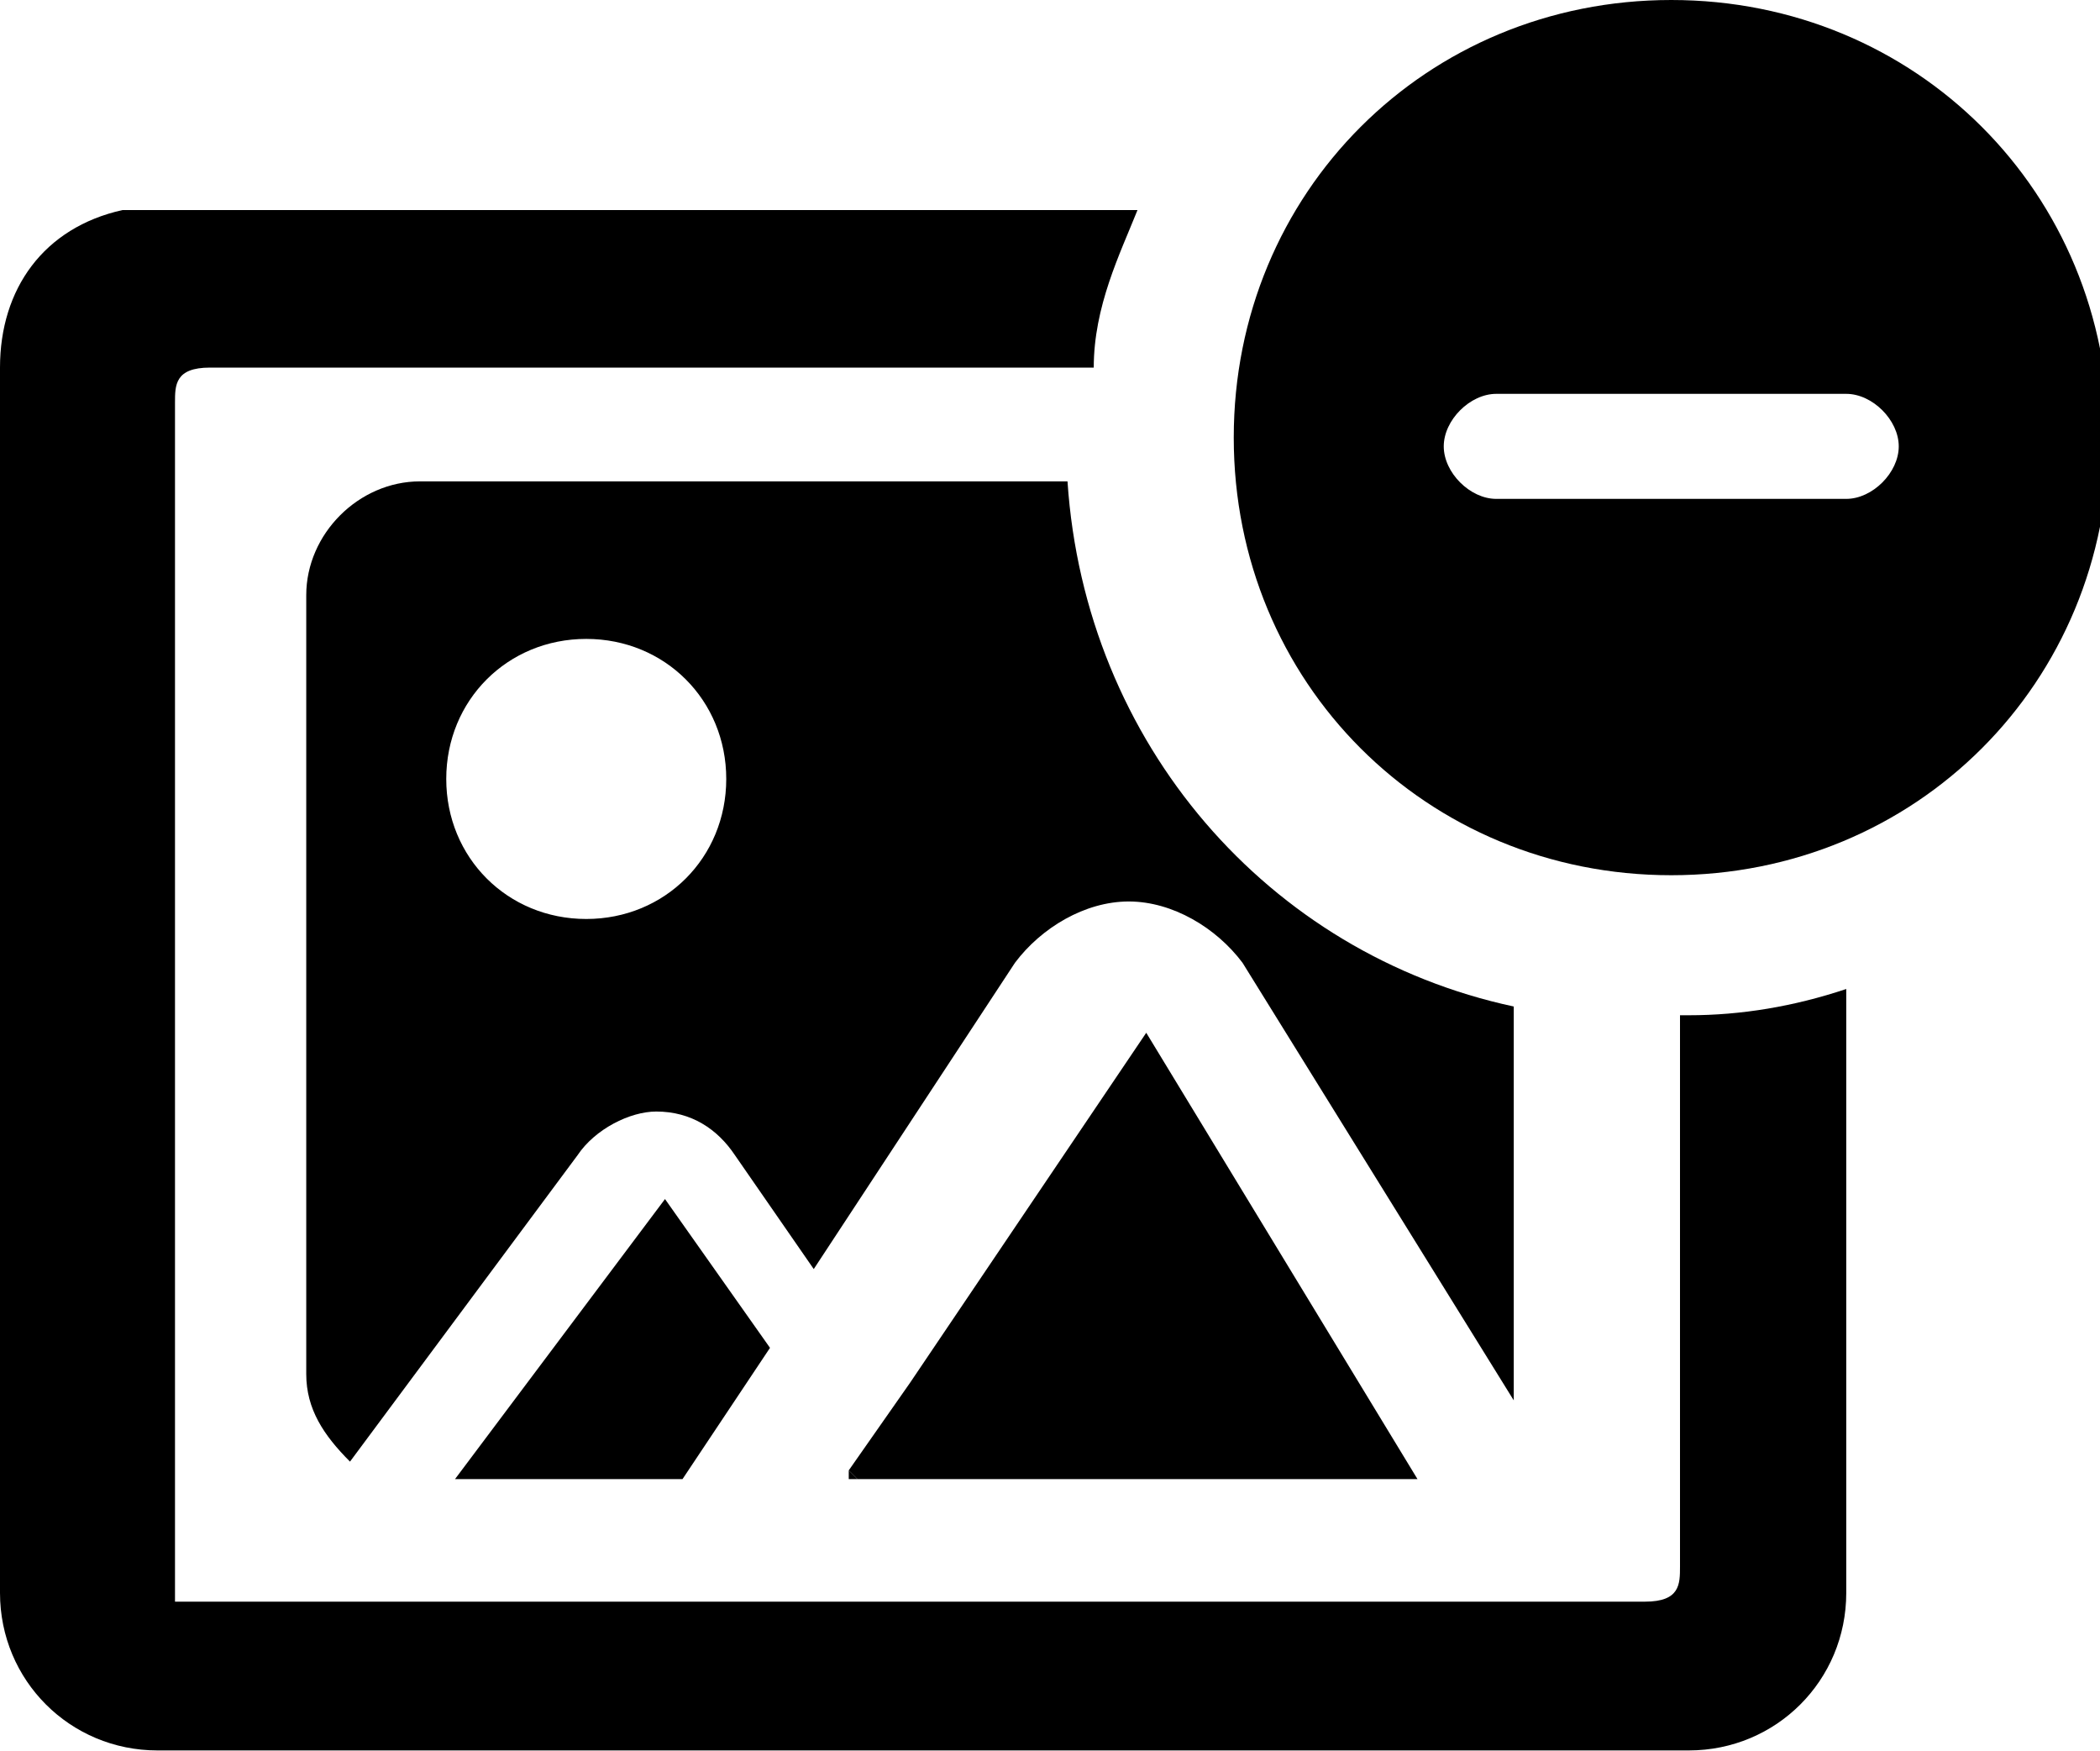
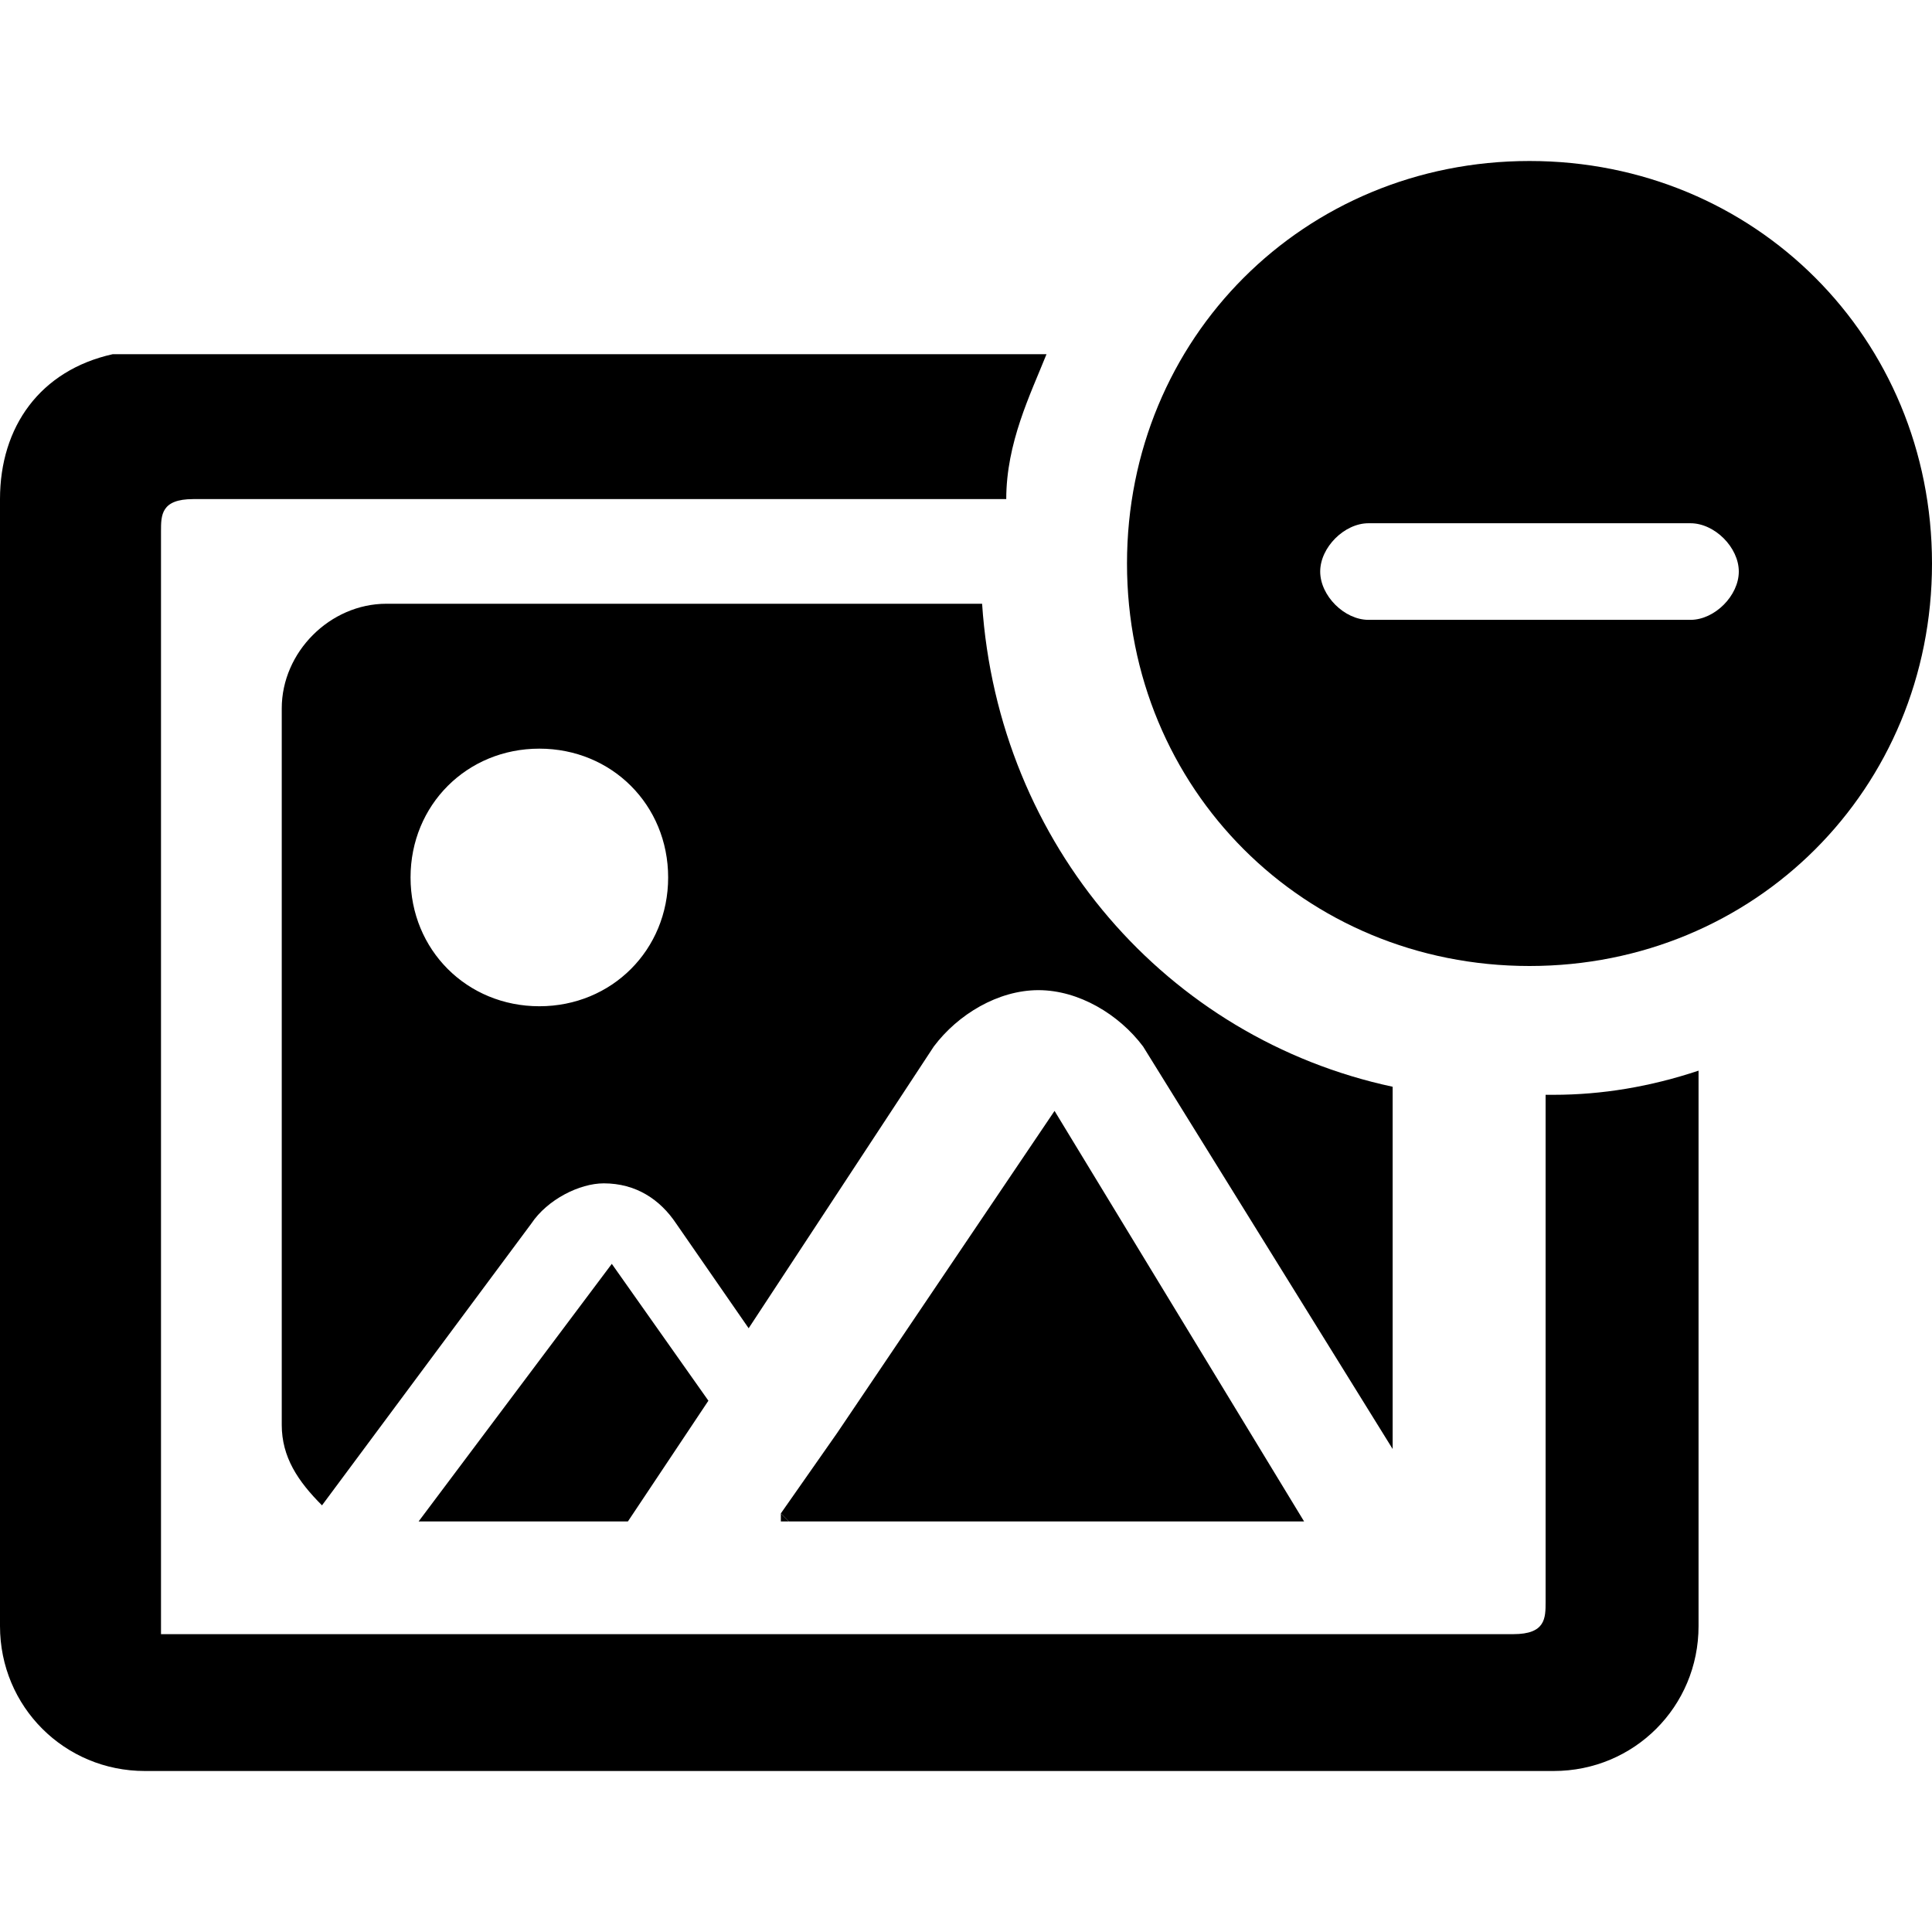
- <svg xmlns="http://www.w3.org/2000/svg" viewBox="0 0 24 20">
-   <path d="m19.1 0c-2.8 0-5 2.2-5 5s2.2 5 5 5 5-2.2 5-5-2.2-5-5-5zm-.8 5.7h-1.2c-.3 0-.6-.3-.6-.6s.3-.6.6-.6h1.2s1.6 0 1.6 0h1.2c.3 0 .6.3.6.6s-.3.6-.6.6h-1.2s-1.6 0-1.6 0z" />
-   <path d="m6.7 10.5c.9 0 1.6-.7 1.6-1.6s-.7-1.6-1.6-1.6-1.6.7-1.6 1.6.7 1.6 1.6 1.6z" fill="none" />
-   <path d="m9.7 16.9h.1l-.1-.1z" />
-   <path d="m19.2 11.6v6.3c0 .2 0 .4-.4.4h-16.8v-13.7c0-.2 0-.4.4-.4h10.1c0-.7.3-1.3.5-1.8h-11.6c-.9.2-1.4.9-1.4 1.8v14c0 1 .8 1.8 1.8 1.8h17.5c1 0 1.8-.8 1.8-1.8v-6.9c-.6.2-1.2.3-1.8.3z" />
-   <path d="m4.8 5.5c-.7 0-1.3.6-1.3 1.3v8.9c0 .4.2.7.5 1l2.6-3.5c.2-.3.6-.5.9-.5s0 0 0 0c.4 0 .7.2.9.5l.9 1.3 2.3-3.5c.3-.4.8-.7 1.3-.7s0 0 0 0c.5 0 1 .3 1.3.7l3.1 5c0-.1 0-.2 0-.3v-4.2c-2.8-.6-4.9-3-5.1-6h-7.6zm1.9 5c-.9 0-1.6-.7-1.6-1.6s.7-1.6 1.6-1.6 1.6.7 1.6 1.6-.7 1.6-1.6 1.6z" />
-   <path d="m5.2 16.9h2.6l1-1.5-1.2-1.7z" />
-   <path d="m10.4 15.8-.7 1 .1.1h1.3 5.1l-3.1-5.1z" />
+ <svg xmlns="http://www.w3.org/2000/svg" width="24" height="24" fill="none">
+   <path d="M19 2c-2.8 0-5 2.2-5 5s2.2 5 5 5 5-2.2 5-5-2.2-5-5-5zm-.8 5.7H17c-.3 0-.6-.3-.6-.6s.3-.6.6-.6h4c.3 0 .6.3.6.6s-.3.6-.6.6h-2.8zM9.7 18.9h.1l-.1-.1v.1z" fill="#000" />
+   <path d="M19.2 13.6v6.3c0 .2 0 .4-.4.4H2V6.6c0-.2 0-.4.4-.4h10.1c0-.7.3-1.3.5-1.8H1.4C.5 4.6 0 5.3 0 6.2v14c0 1 .8 1.8 1.8 1.8h17.5c1 0 1.8-.8 1.8-1.8v-6.9c-.6.2-1.2.3-1.8.3h-.1z" fill="#000" />
+   <path d="M4.8 7.5c-.7 0-1.3.6-1.3 1.3v8.9c0 .4.2.7.5 1l2.6-3.5c.2-.3.6-.5.9-.5.4 0 .7.2.9.5l.9 1.3 2.3-3.5c.3-.4.8-.7 1.3-.7s1 .3 1.3.7l3.1 5v-4.5c-2.8-.6-4.9-3-5.1-6H4.6h.2zm1.9 5c-.9 0-1.6-.7-1.6-1.6 0-.9.7-1.6 1.6-1.6.9 0 1.6.7 1.6 1.6 0 .9-.7 1.6-1.6 1.6z" fill="#000" />
+   <path d="M5.2 18.9h2.6l1-1.5-1.2-1.7-2.4 3.2zM10.4 17.8l-.7 1 .1.1H16.2l-3.1-5.1-2.7 4z" fill="#000" />
</svg>
